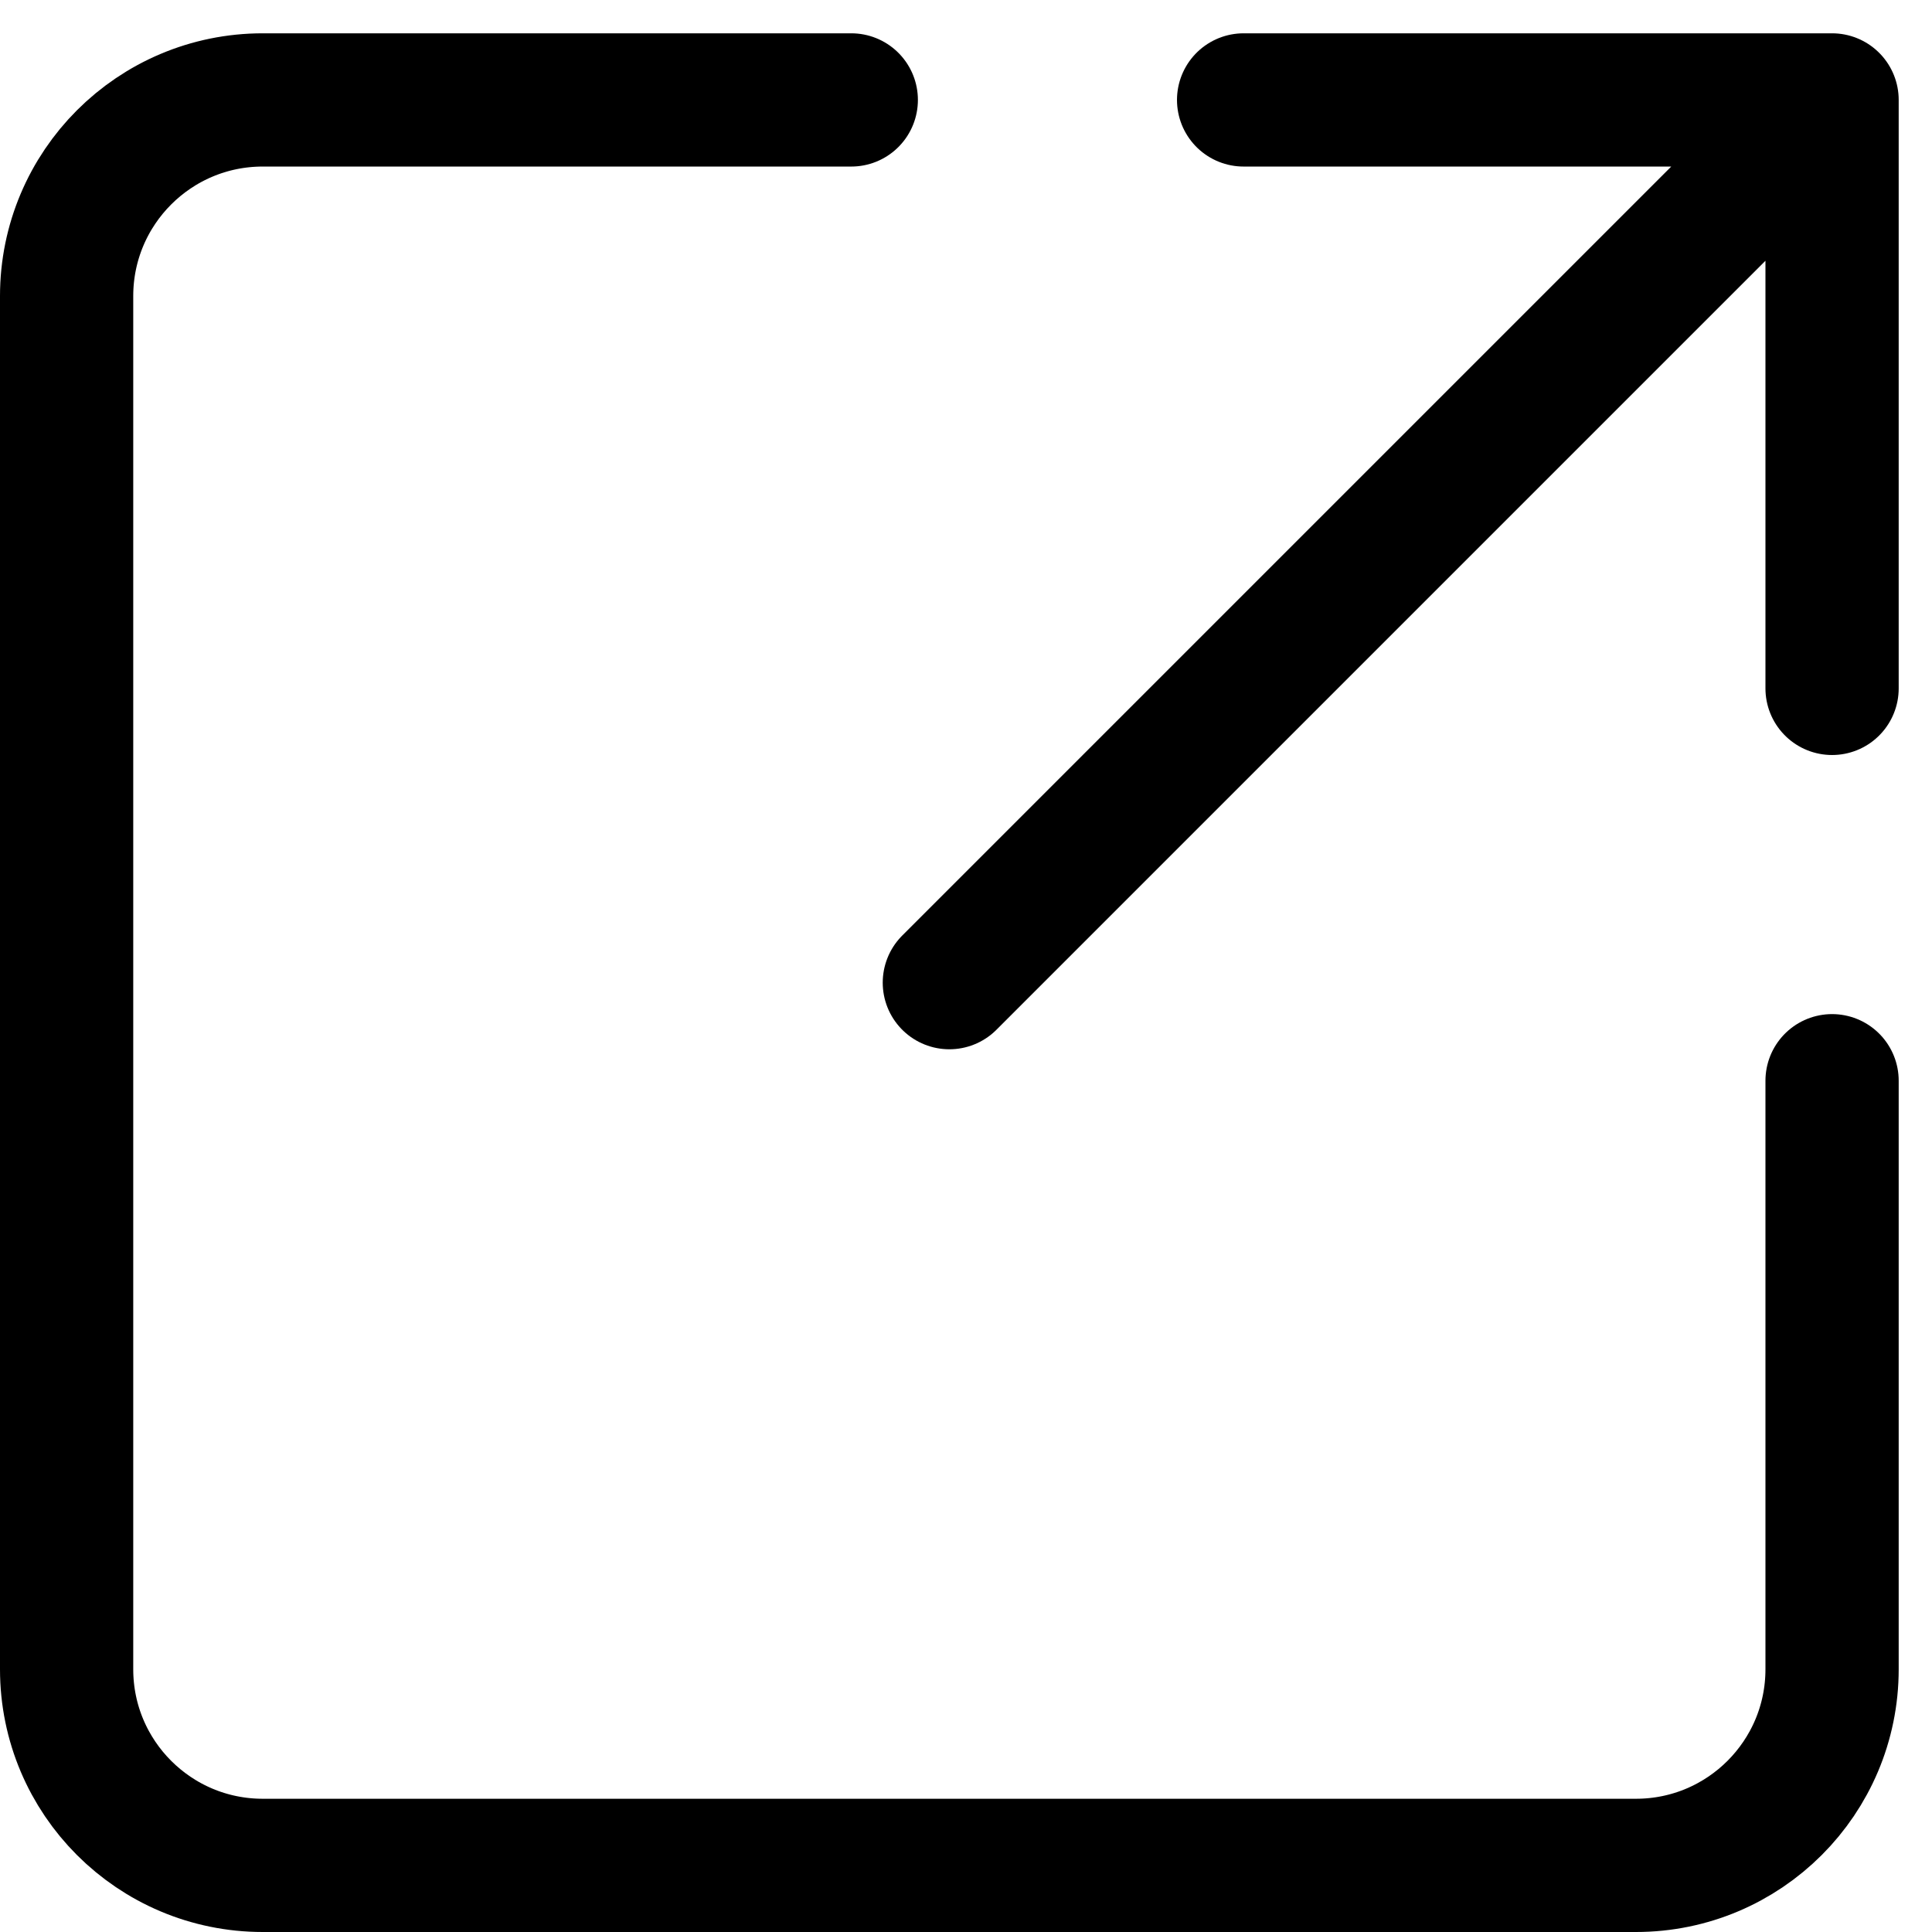
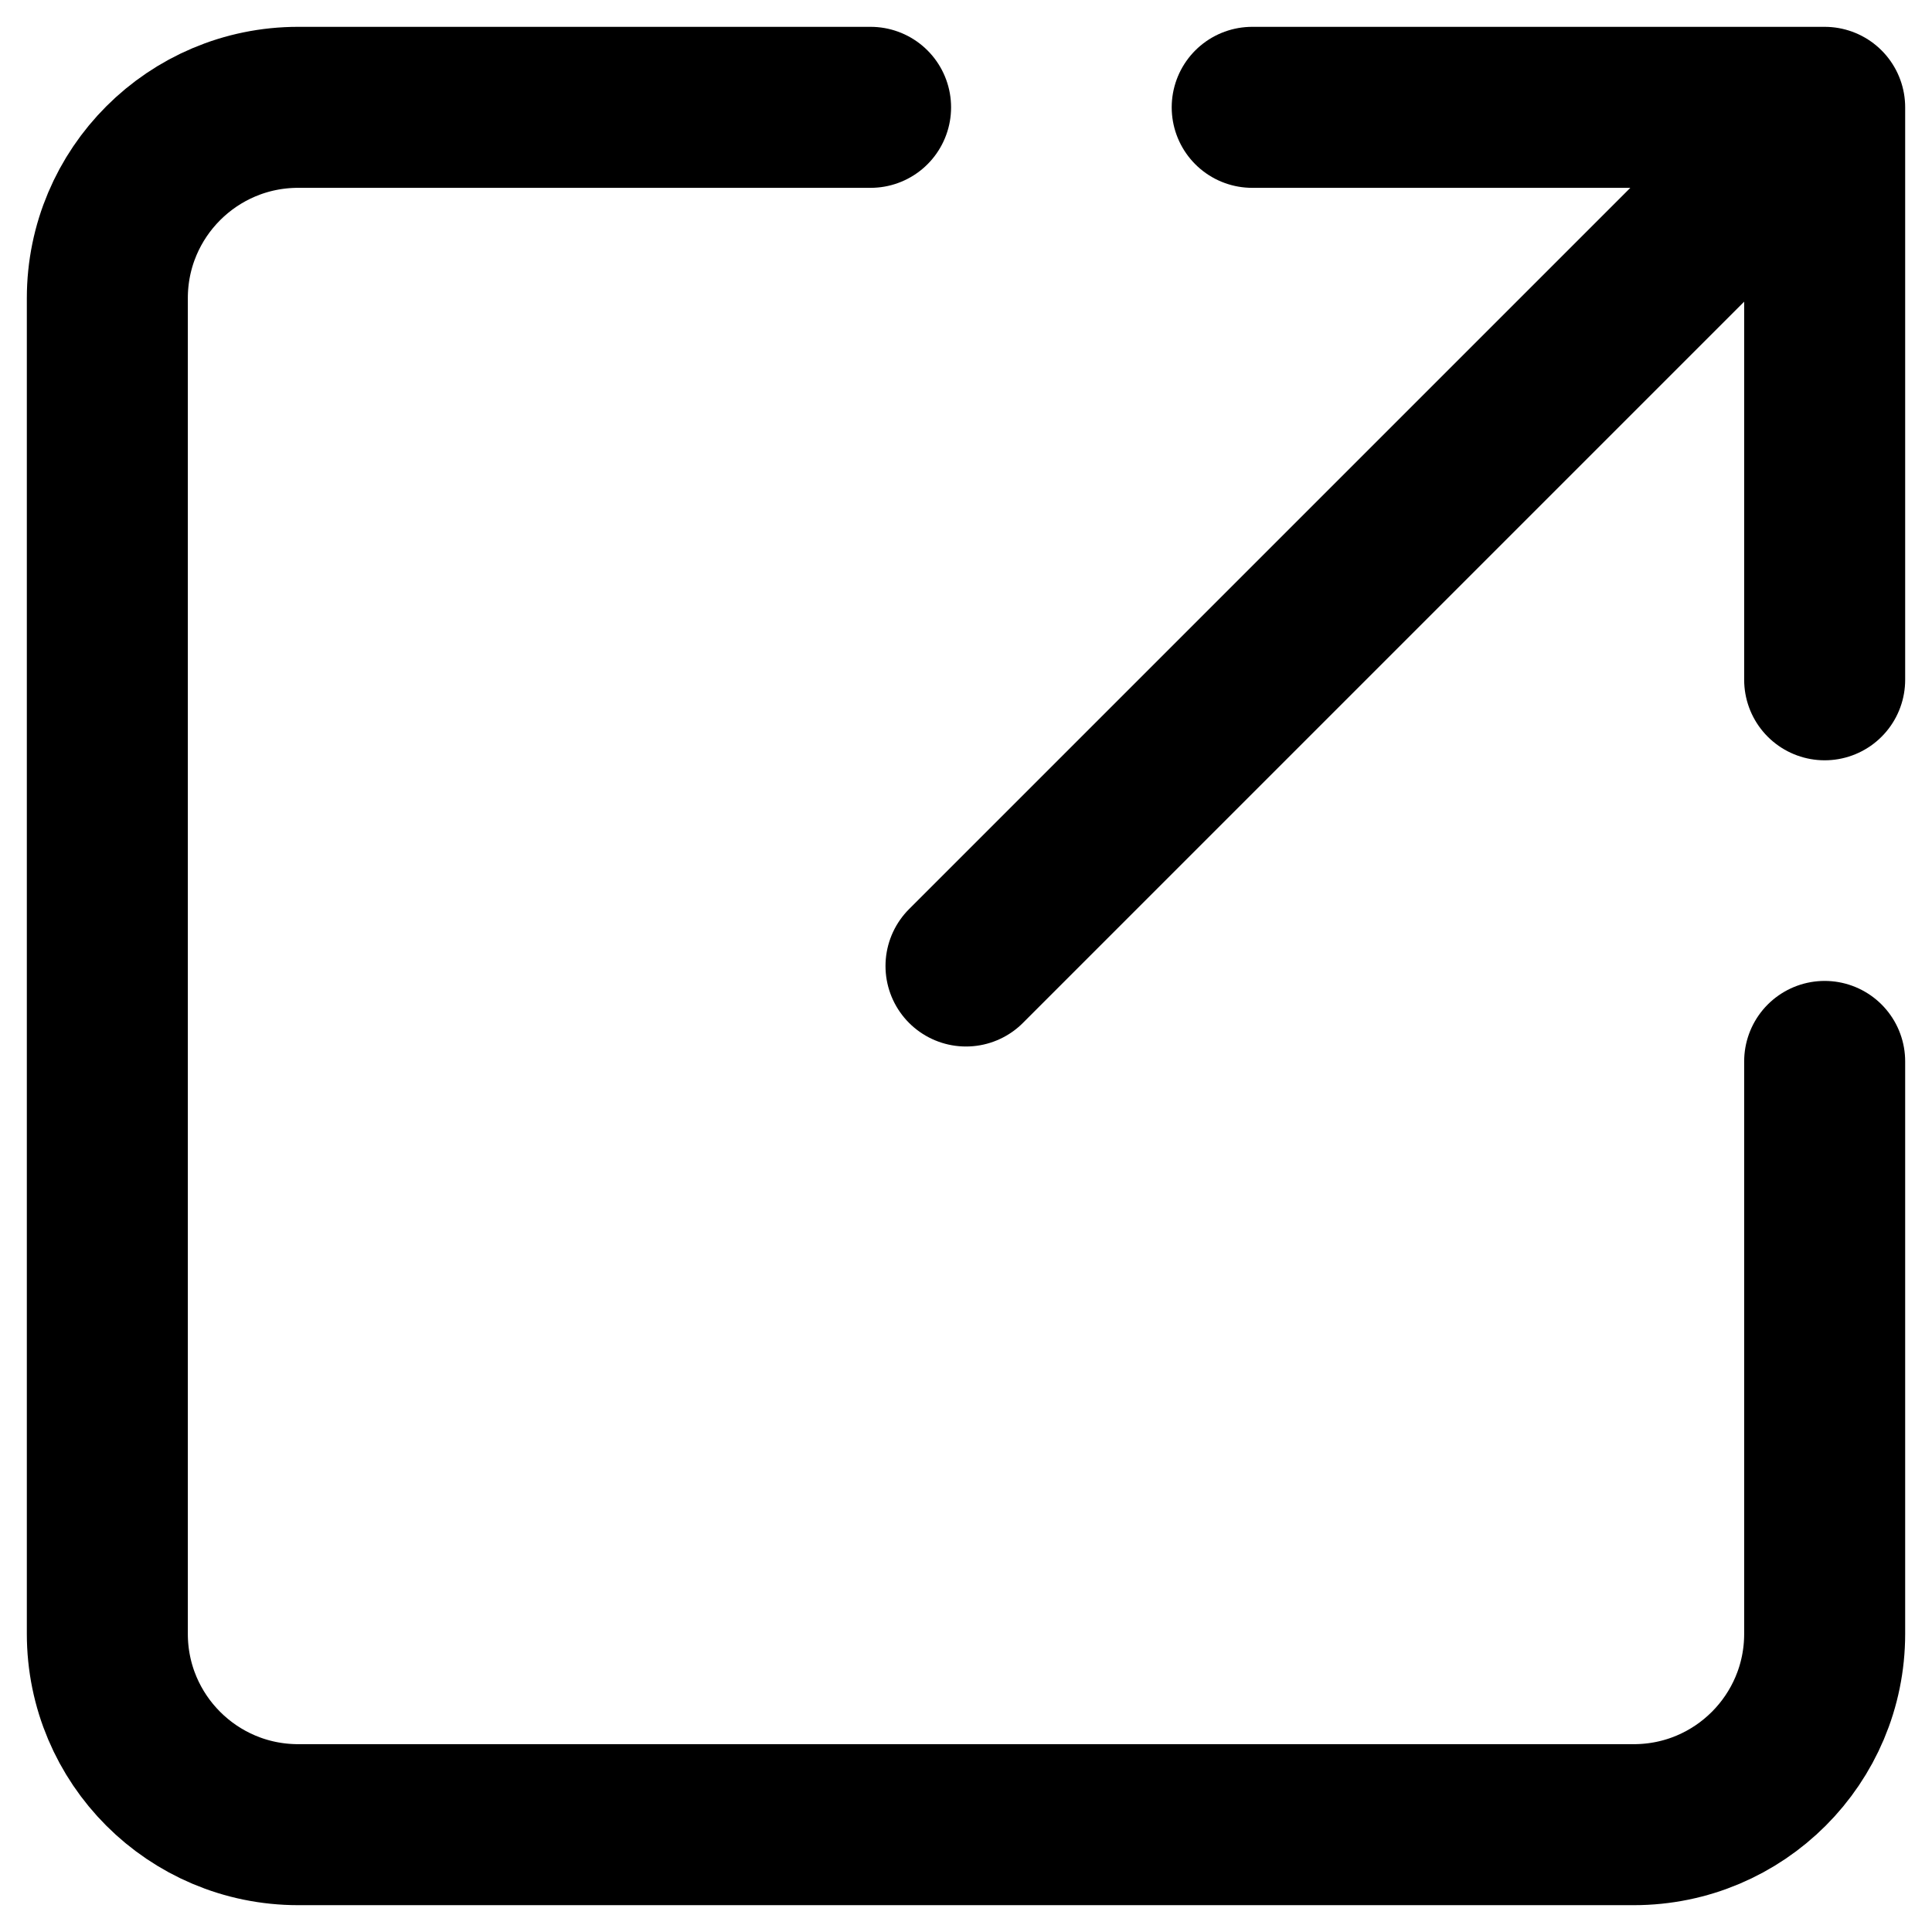
- <svg xmlns="http://www.w3.org/2000/svg" width="29" height="29" viewBox="0 0 29 29" fill="none">
-   <path d="M27.5 1.5H18.667M27.5 1.5L14.25 14.75M27.5 1.5V10.333" stroke="black" stroke-width="2" stroke-linecap="round" stroke-linejoin="round" />
-   <path d="M27.5 16.222V25.056C27.5 26.682 26.182 28 24.556 28H3.944C2.318 28 1 26.682 1 25.056V4.444C1 2.818 2.318 1.5 3.944 1.5H12.778" stroke="black" stroke-width="2" stroke-linecap="round" />
+ <svg xmlns="http://www.w3.org/2000/svg" width="36" height="36" viewBox="0 0 36 36" fill="none">
+   <path d="M34 2H23.333M34 2L18 18M34 2V12.667" stroke="black" stroke-width="3" stroke-linecap="round" stroke-linejoin="round" />
+   <path d="M34 19.778V30.444C34 32.408 32.408 34 30.444 34H5.556C3.592 34 2 32.408 2 30.444V5.556C2 3.592 3.592 2 5.556 2H16.222" stroke="black" stroke-width="3" stroke-linecap="round" />
</svg>
